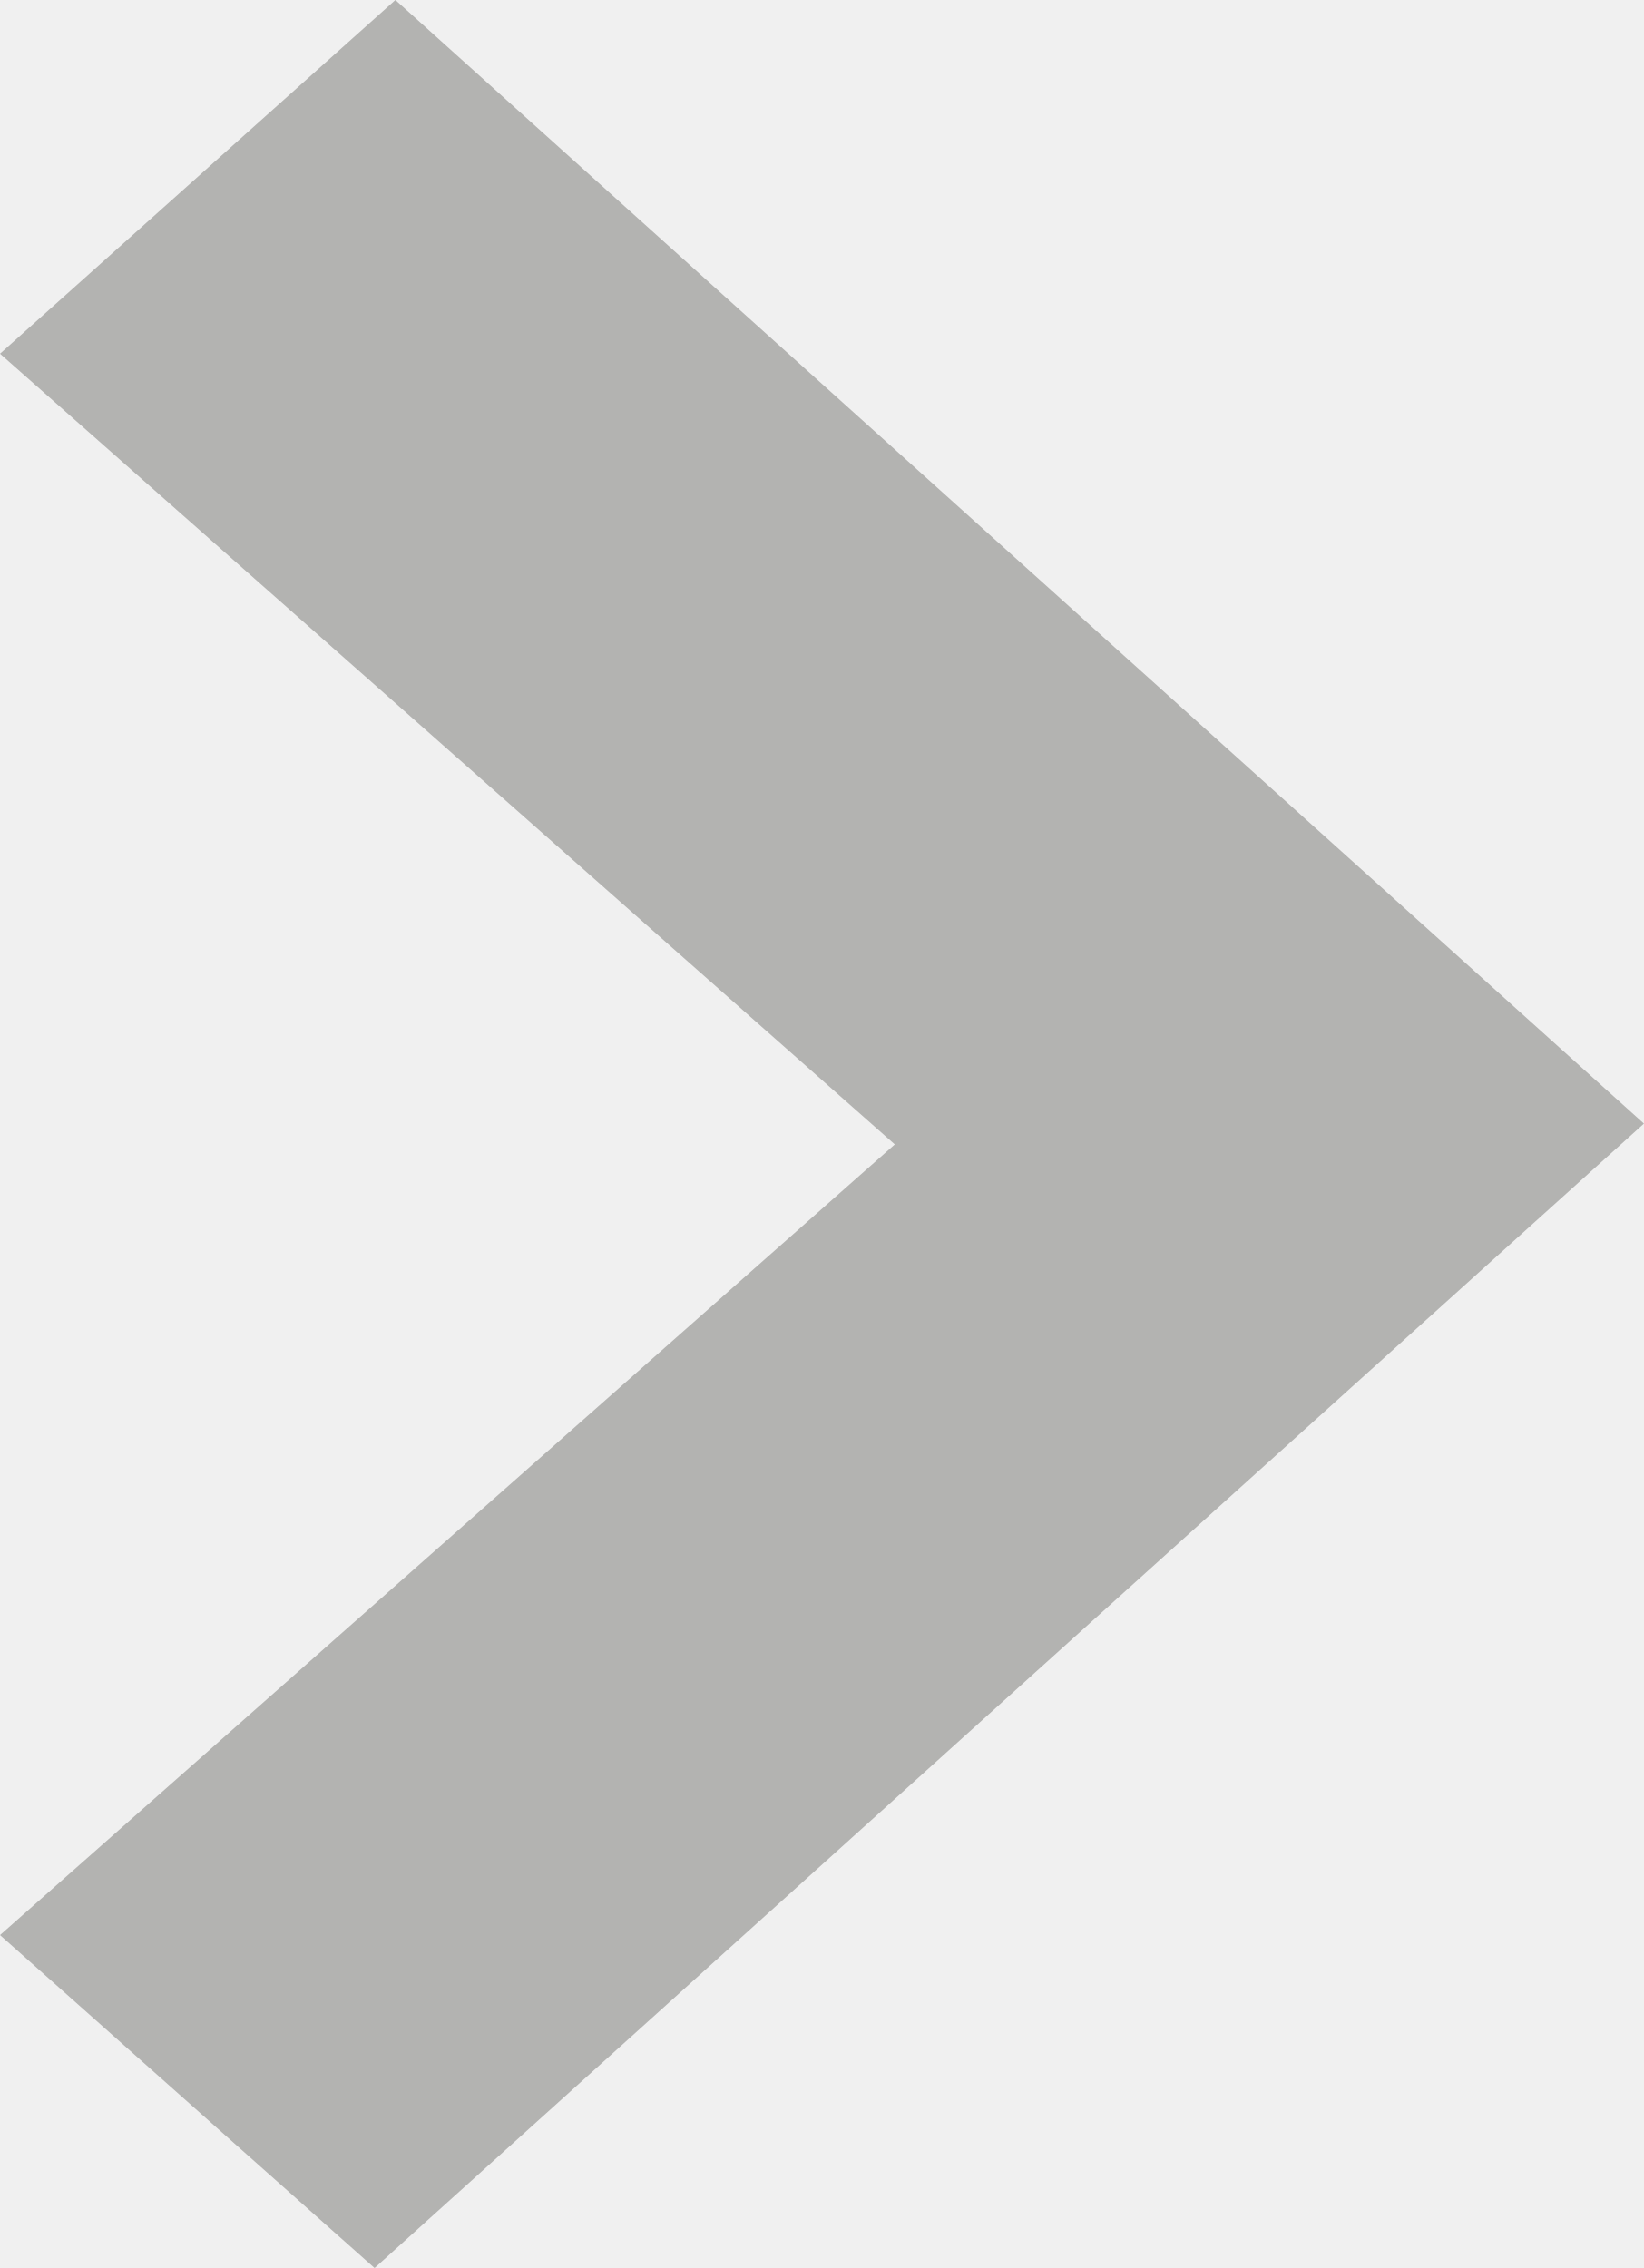
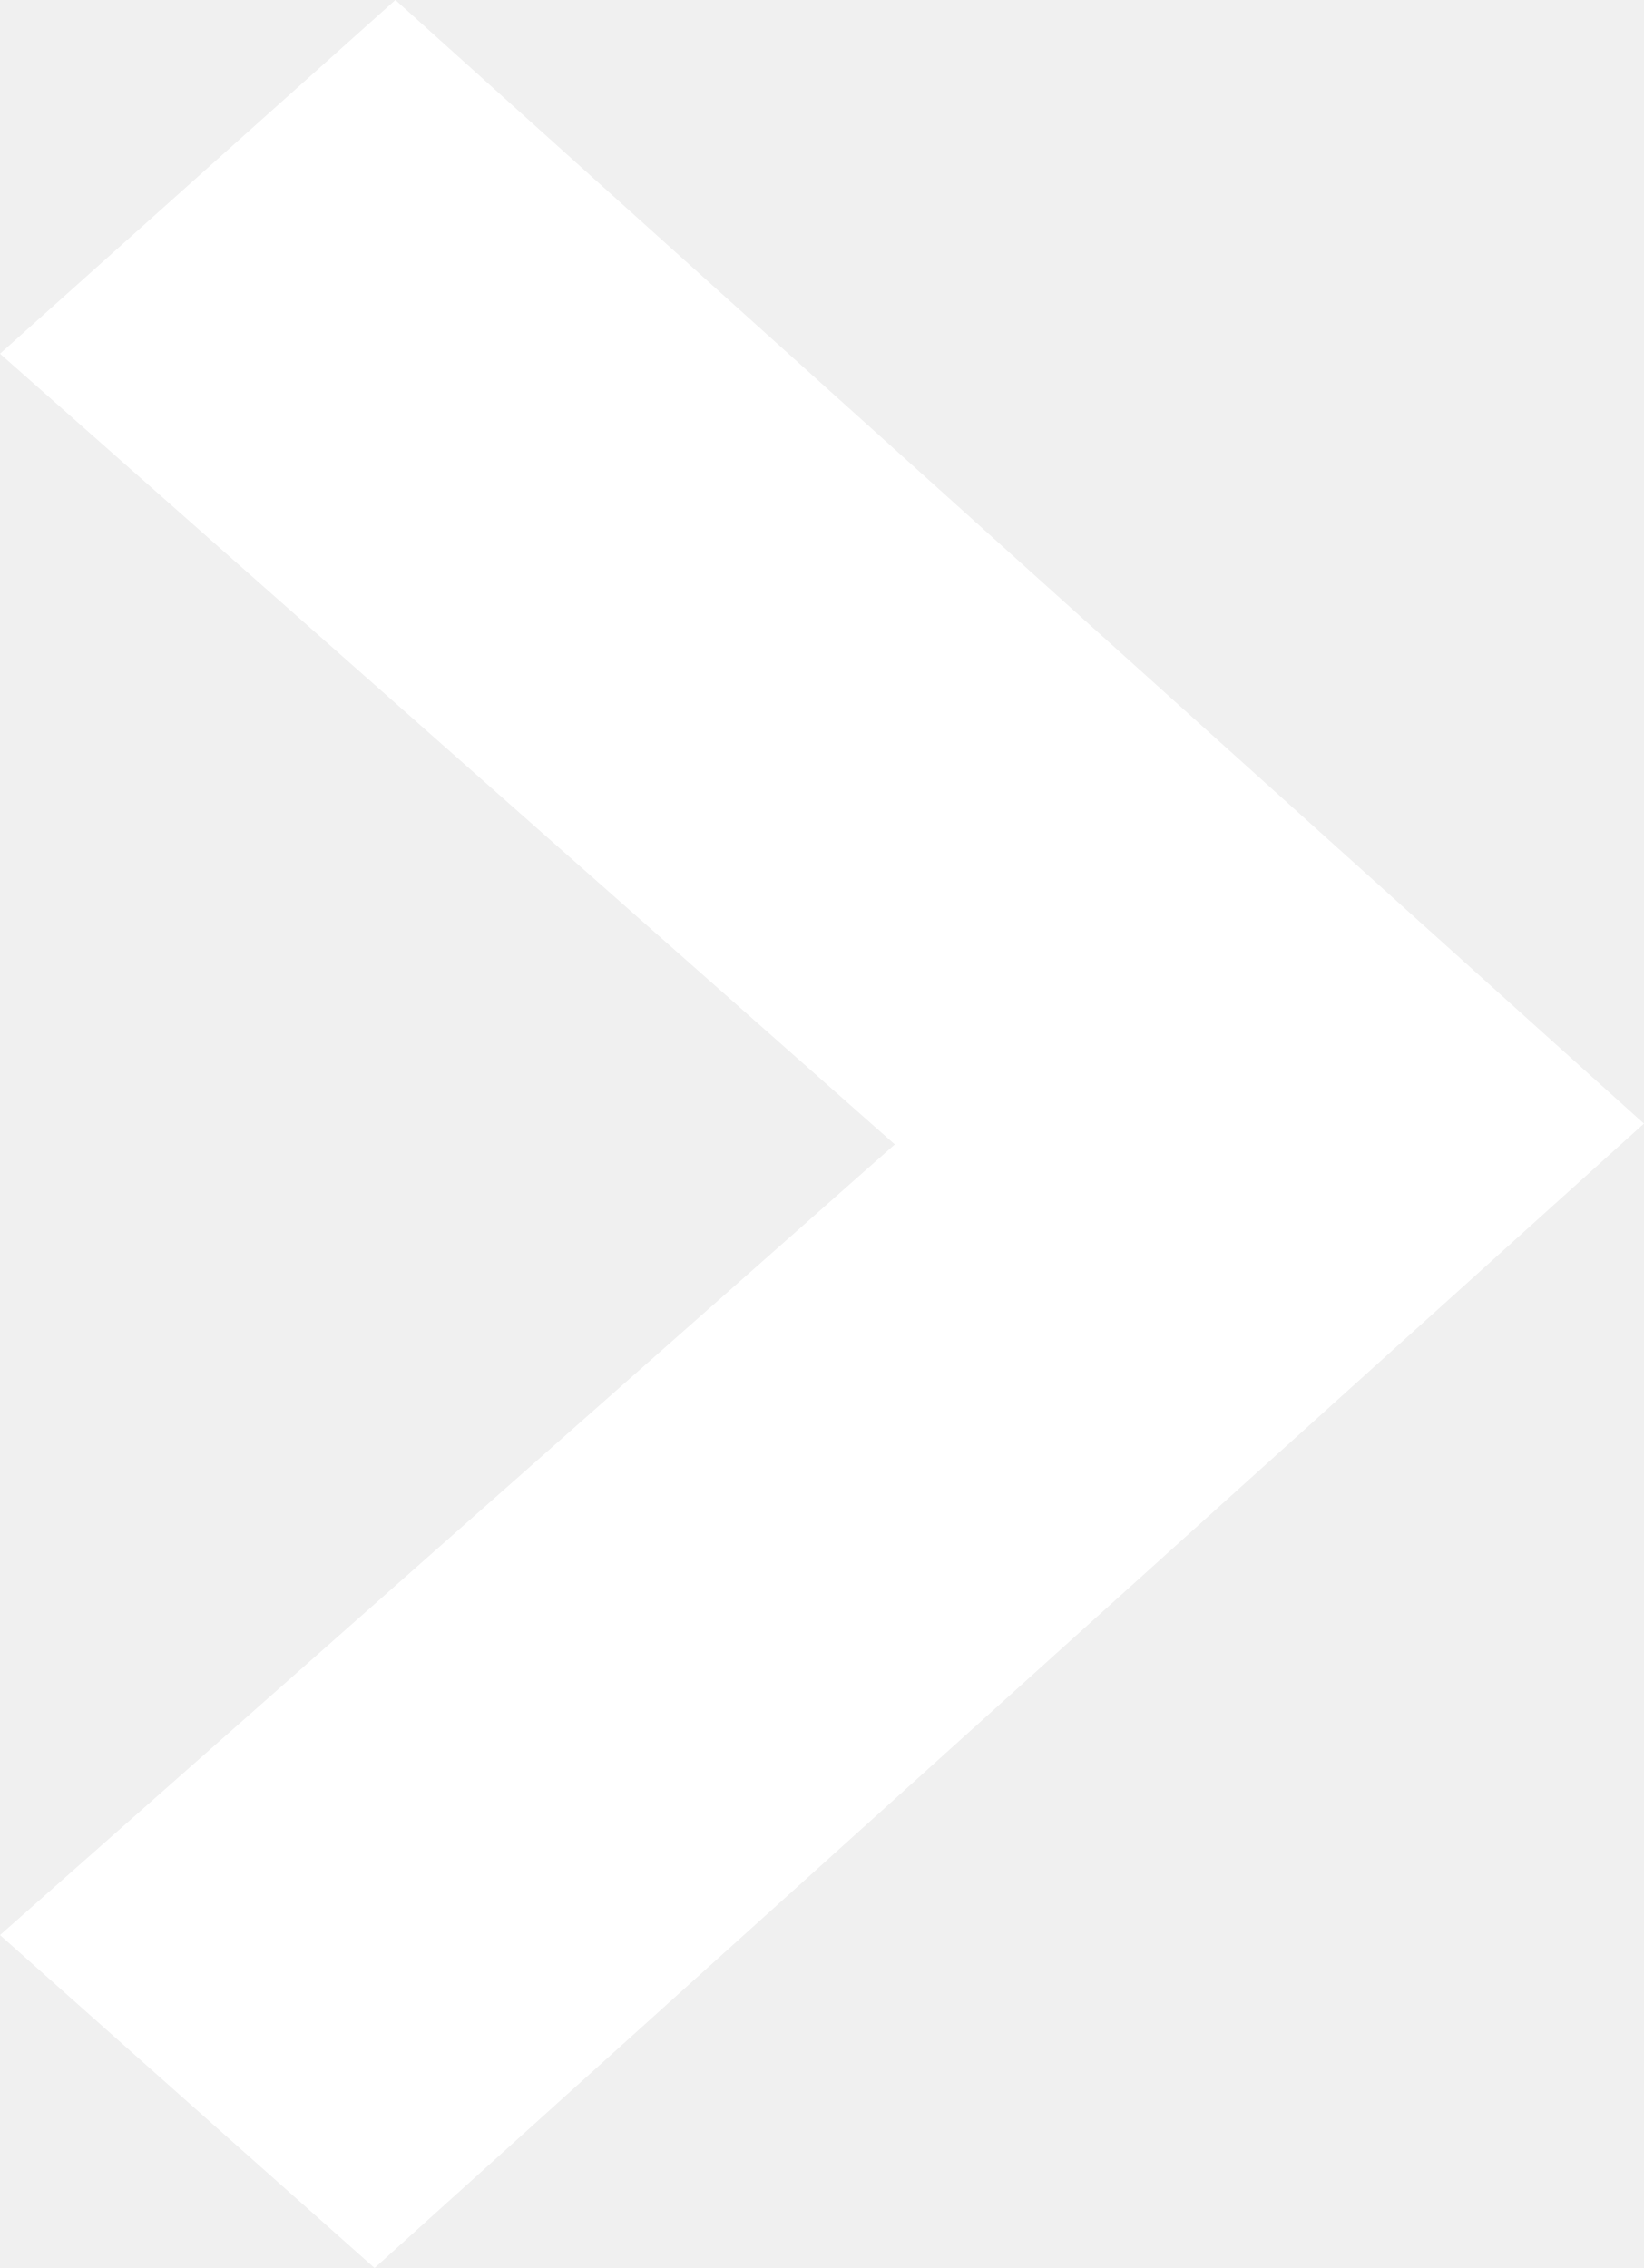
- <svg xmlns="http://www.w3.org/2000/svg" id="arrow" width="7.9" height="10.9" viewBox="0 0 7.9 10.9">
-   <path id="arrow" data-name="arrow" d="M8,5.5L1.9,11,0.1,9.4,4.4,5.6,0.1,1.8,2,0.1,8,5.5" transform="translate(-0.1 -0.1)" fill="#b3b3b1" />
+ <svg xmlns="http://www.w3.org/2000/svg" version="1.1" id="arrow" x="0px" y="0px" viewBox="0 0 7.9 10.9" style="enable-background:new 0 0 7.9 10.9;" xml:space="preserve">
+   <style type="text/css">
+ 	.st0{fill:#FFFFFF;}
+ </style>
+   <path id="arrow_1_" class="st0" d="M7.9,5.4l-6.1,5.5L0,9.3l4.3-3.8L0,1.7L1.9,0L7.9,5.4" />
</svg>
